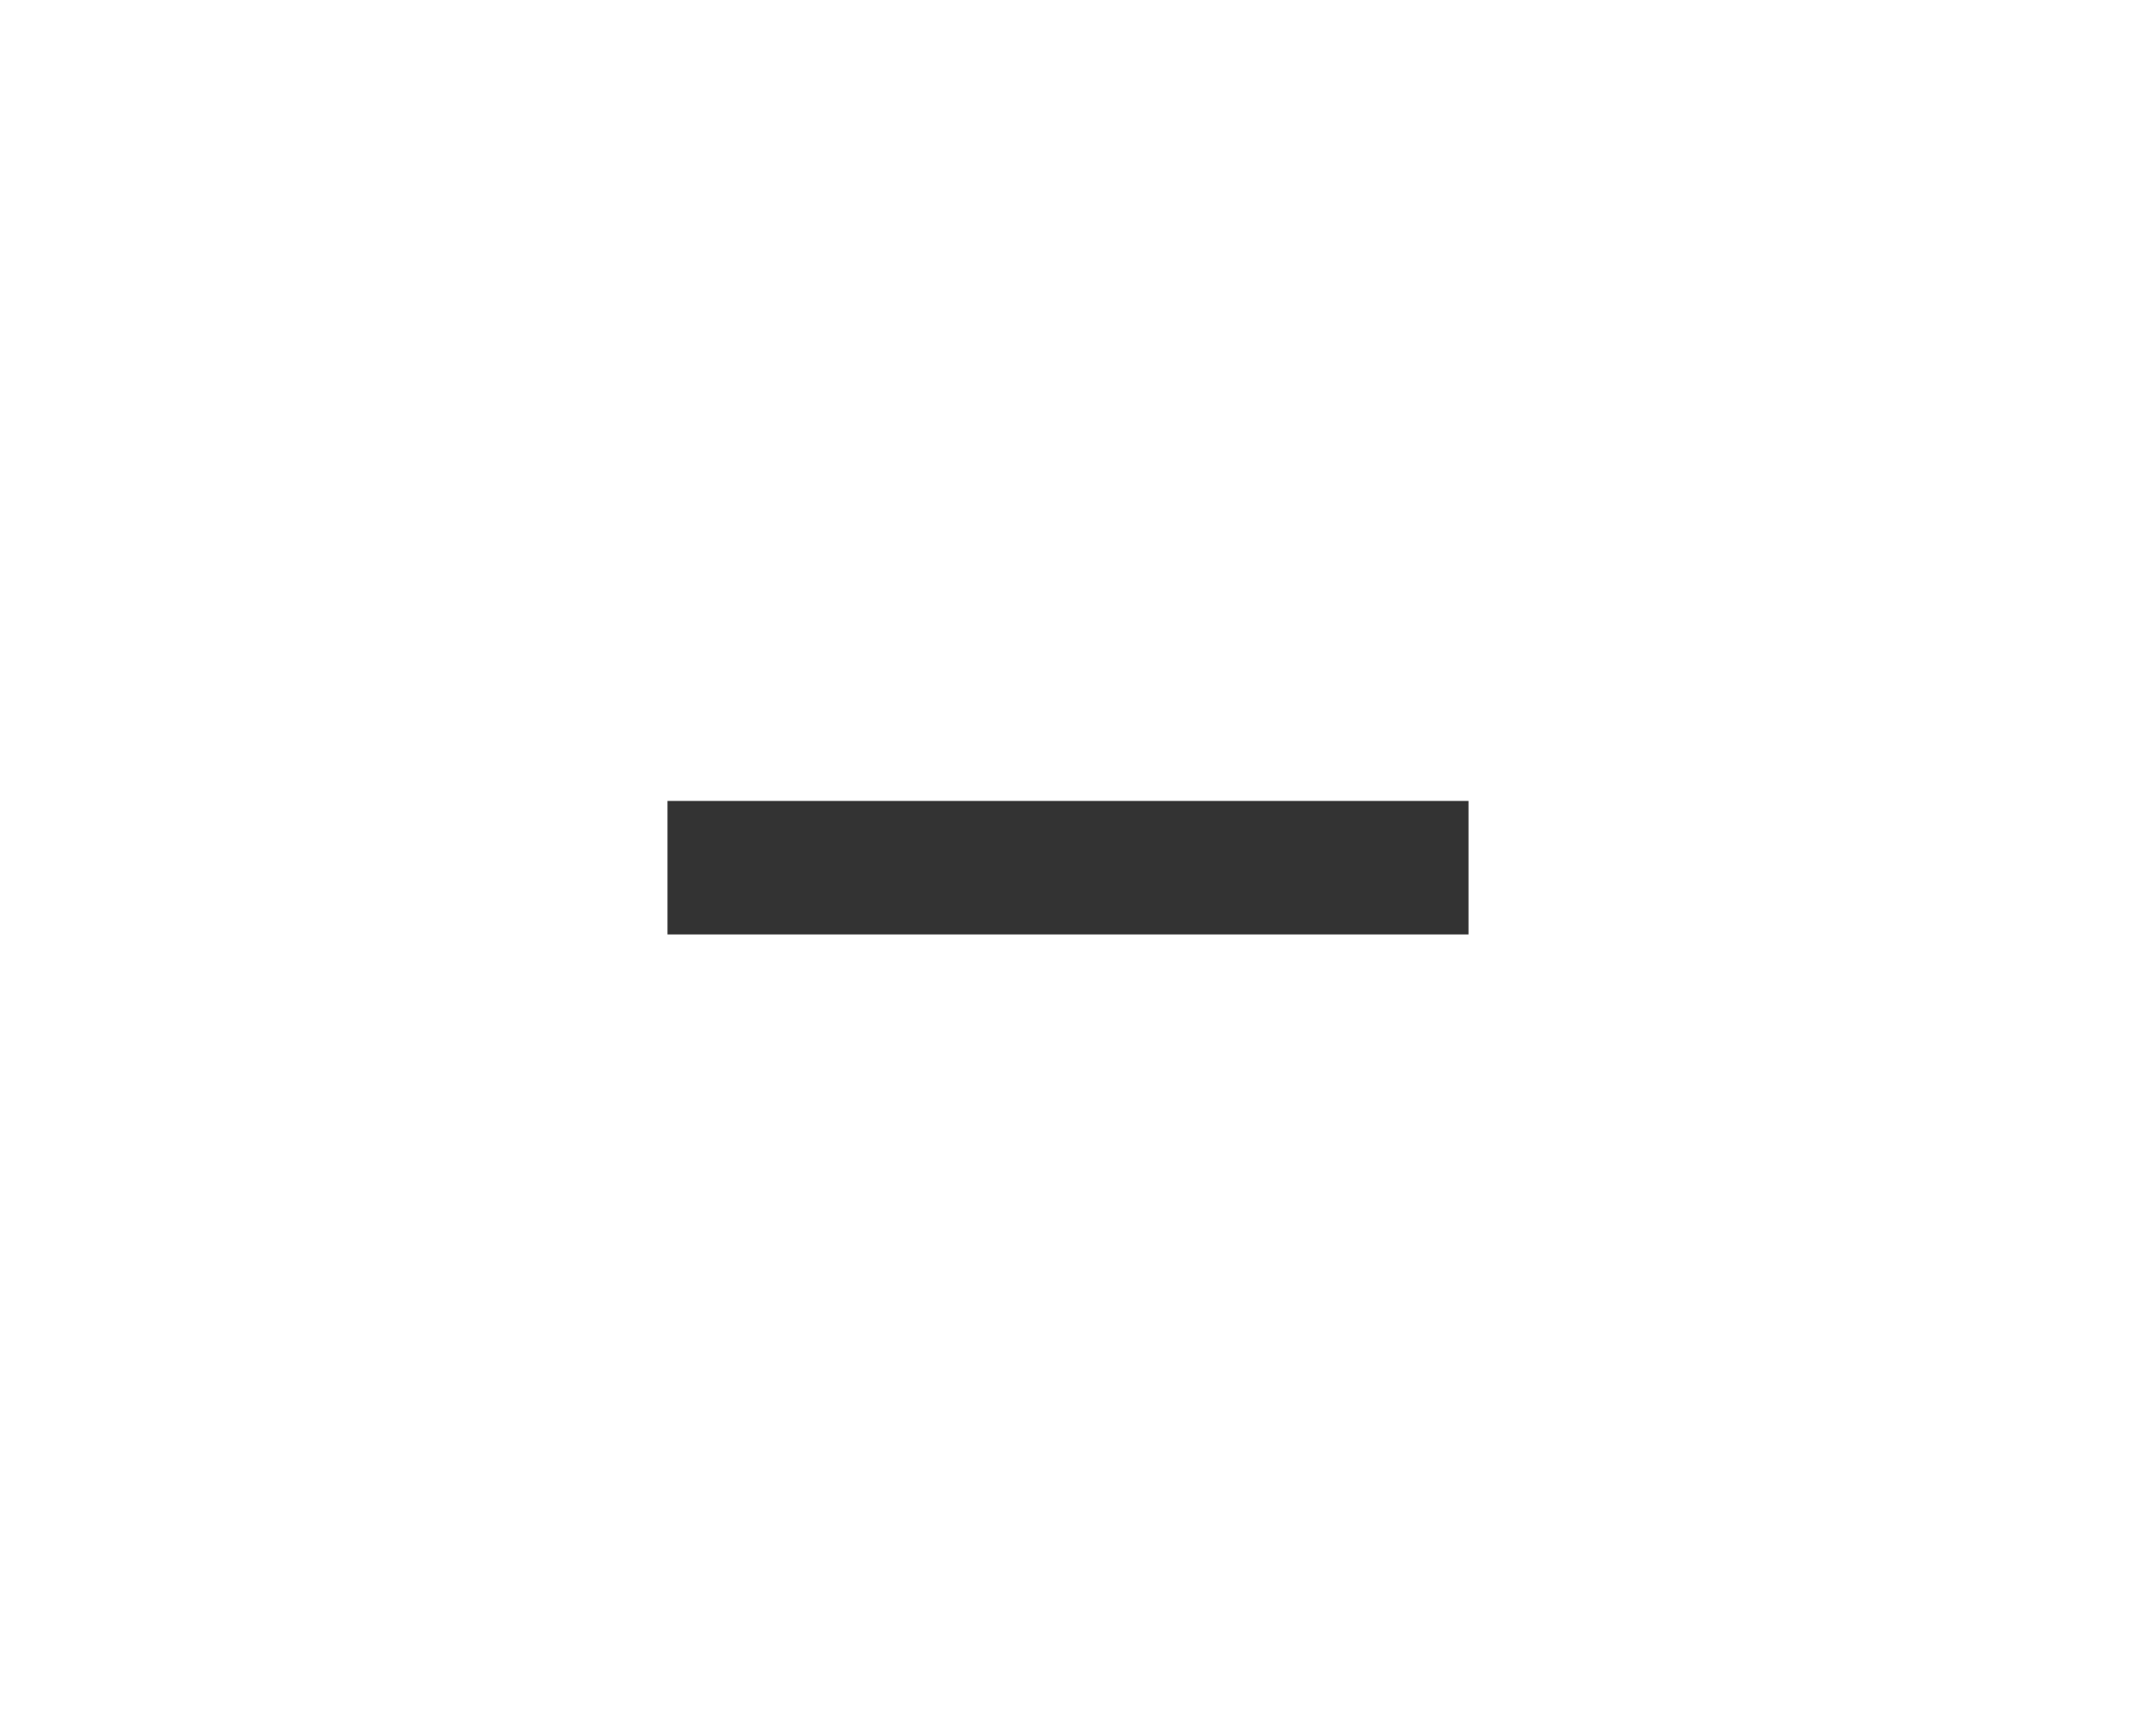
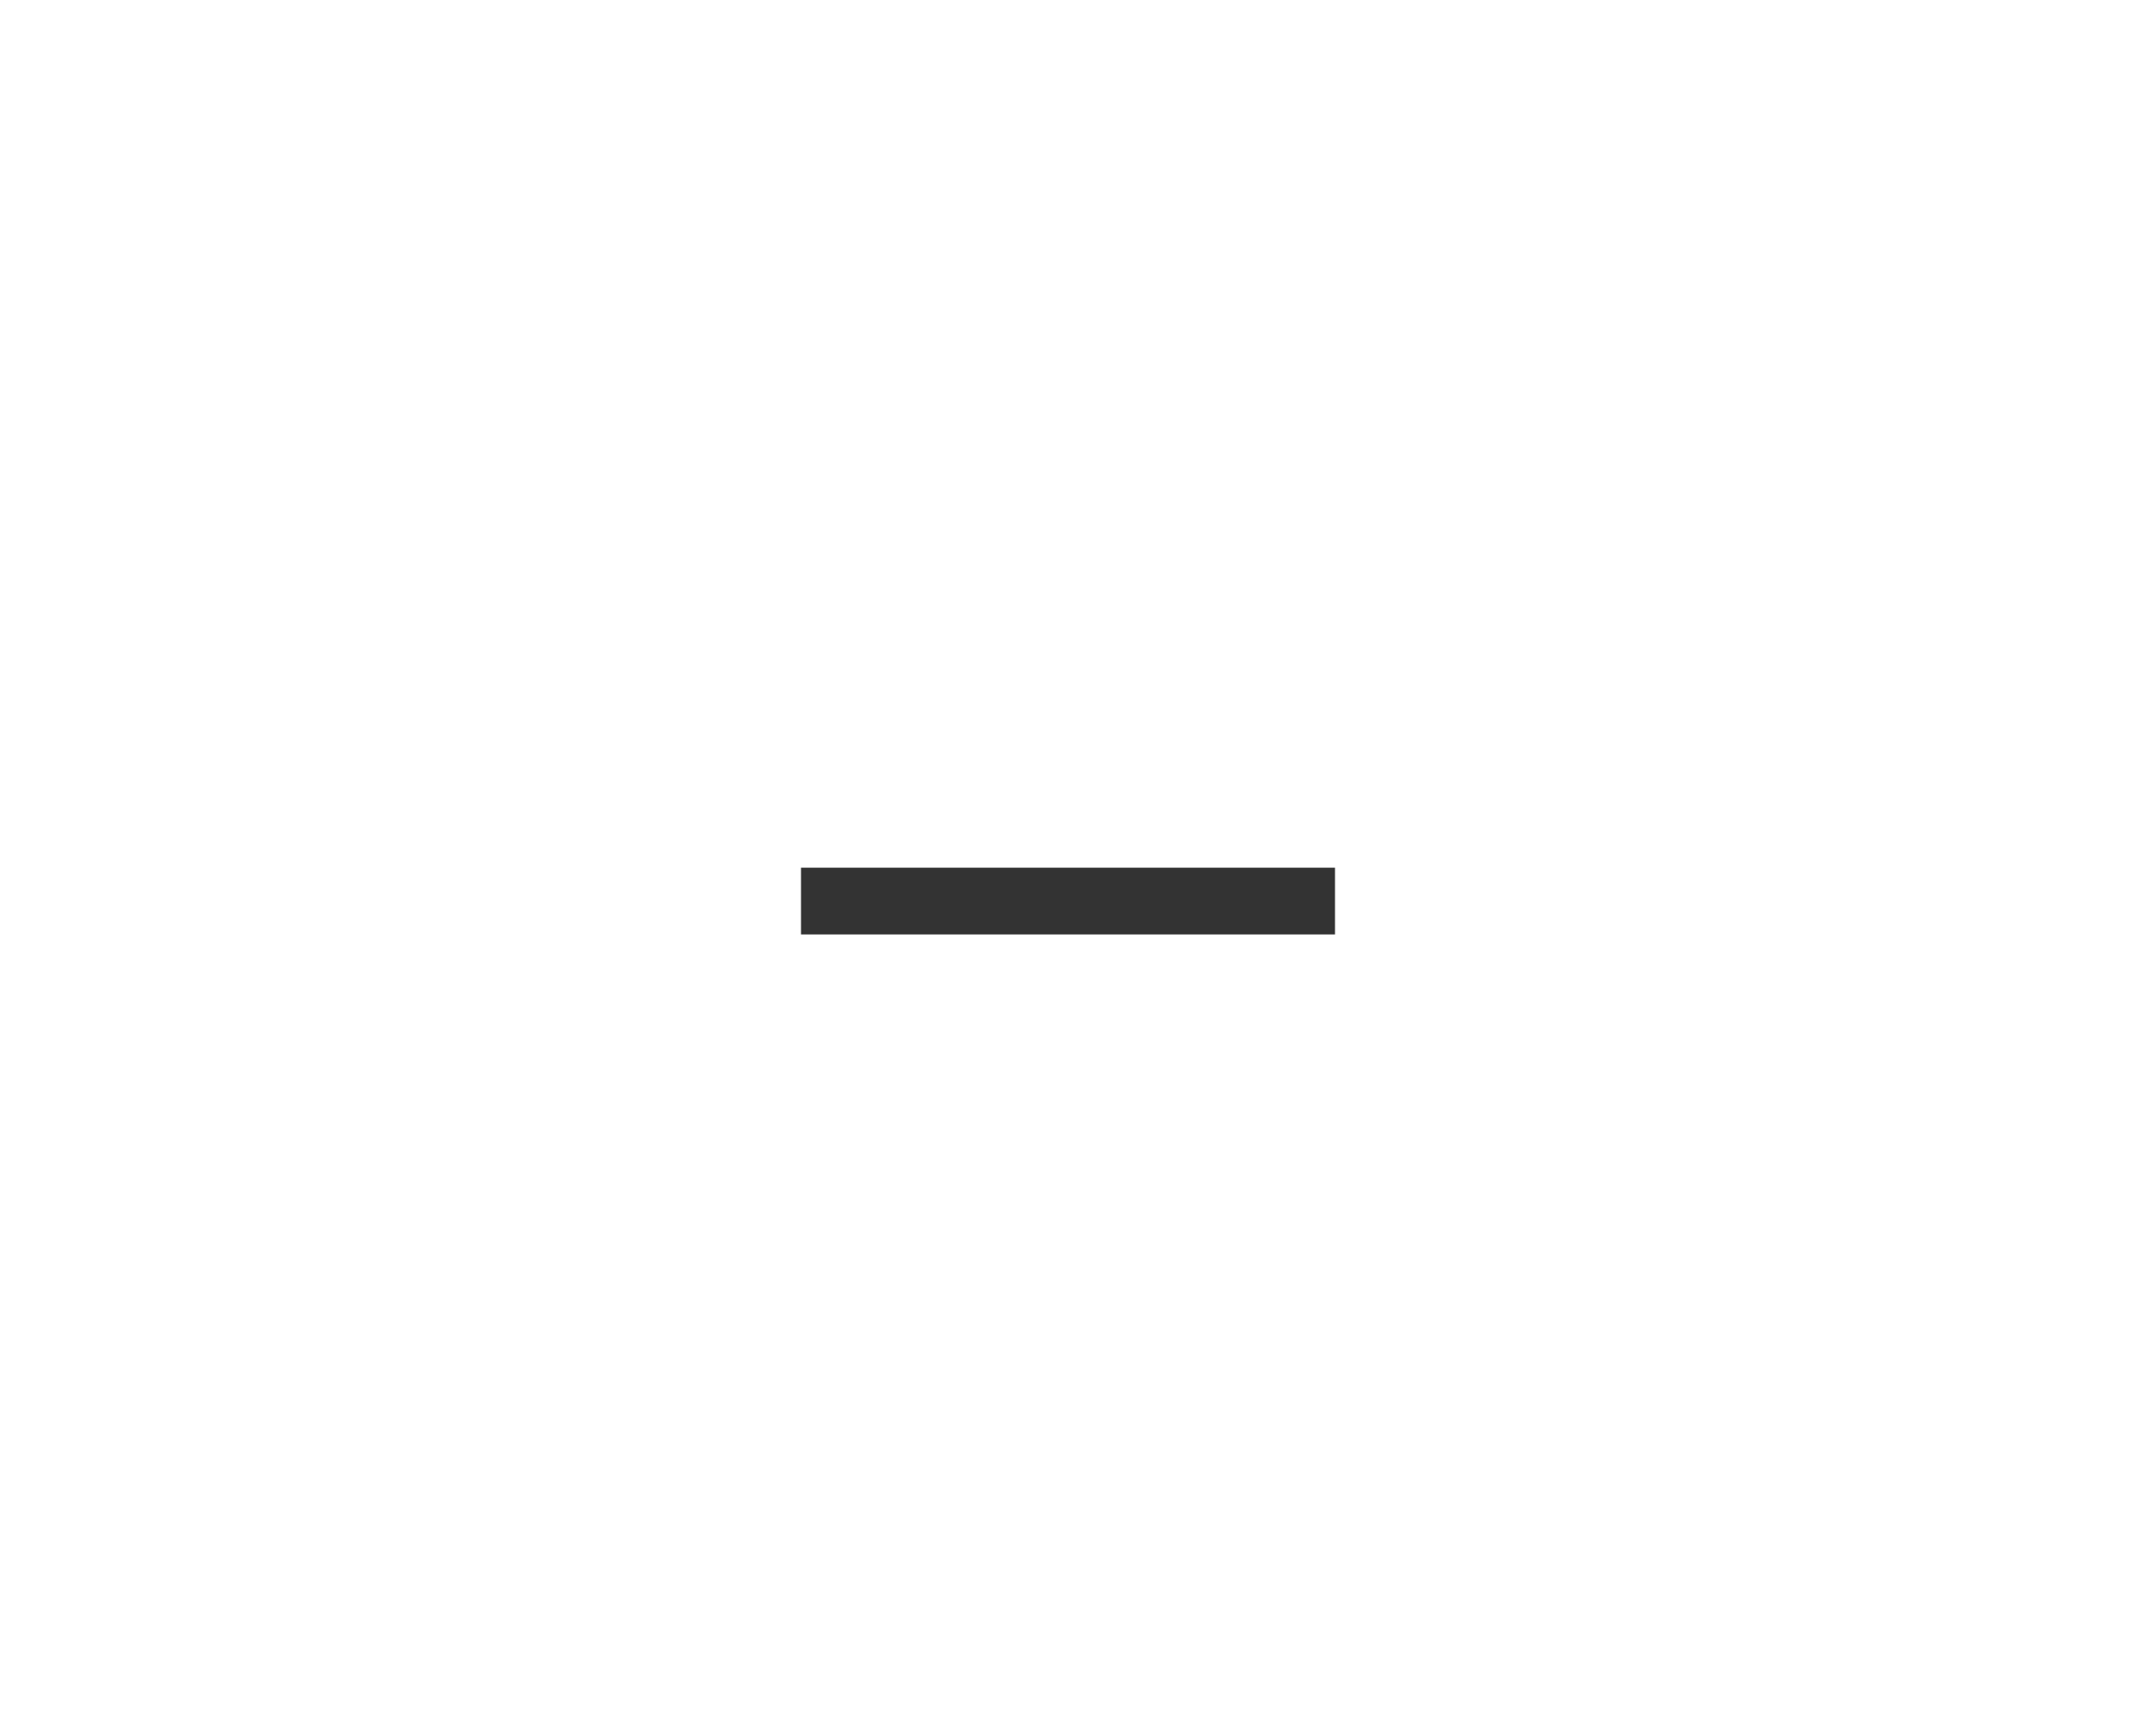
<svg xmlns="http://www.w3.org/2000/svg" version="1.1" id="Layer_1" x="0px" y="0px" viewBox="0 0 32 26" style="enable-background:new 0 0 32 26;" xml:space="preserve">
  <style type="text/css">
	.st0{fill:none;}
	.st1{fill:#333333;}
</style>
  <rect class="st0" width="32" height="26" />
-   <rect x="10" y="12" class="st1" width="12" height="2" />
+   <rect x="12" y="13" class="st1" width="8" height="1" />
</svg>
